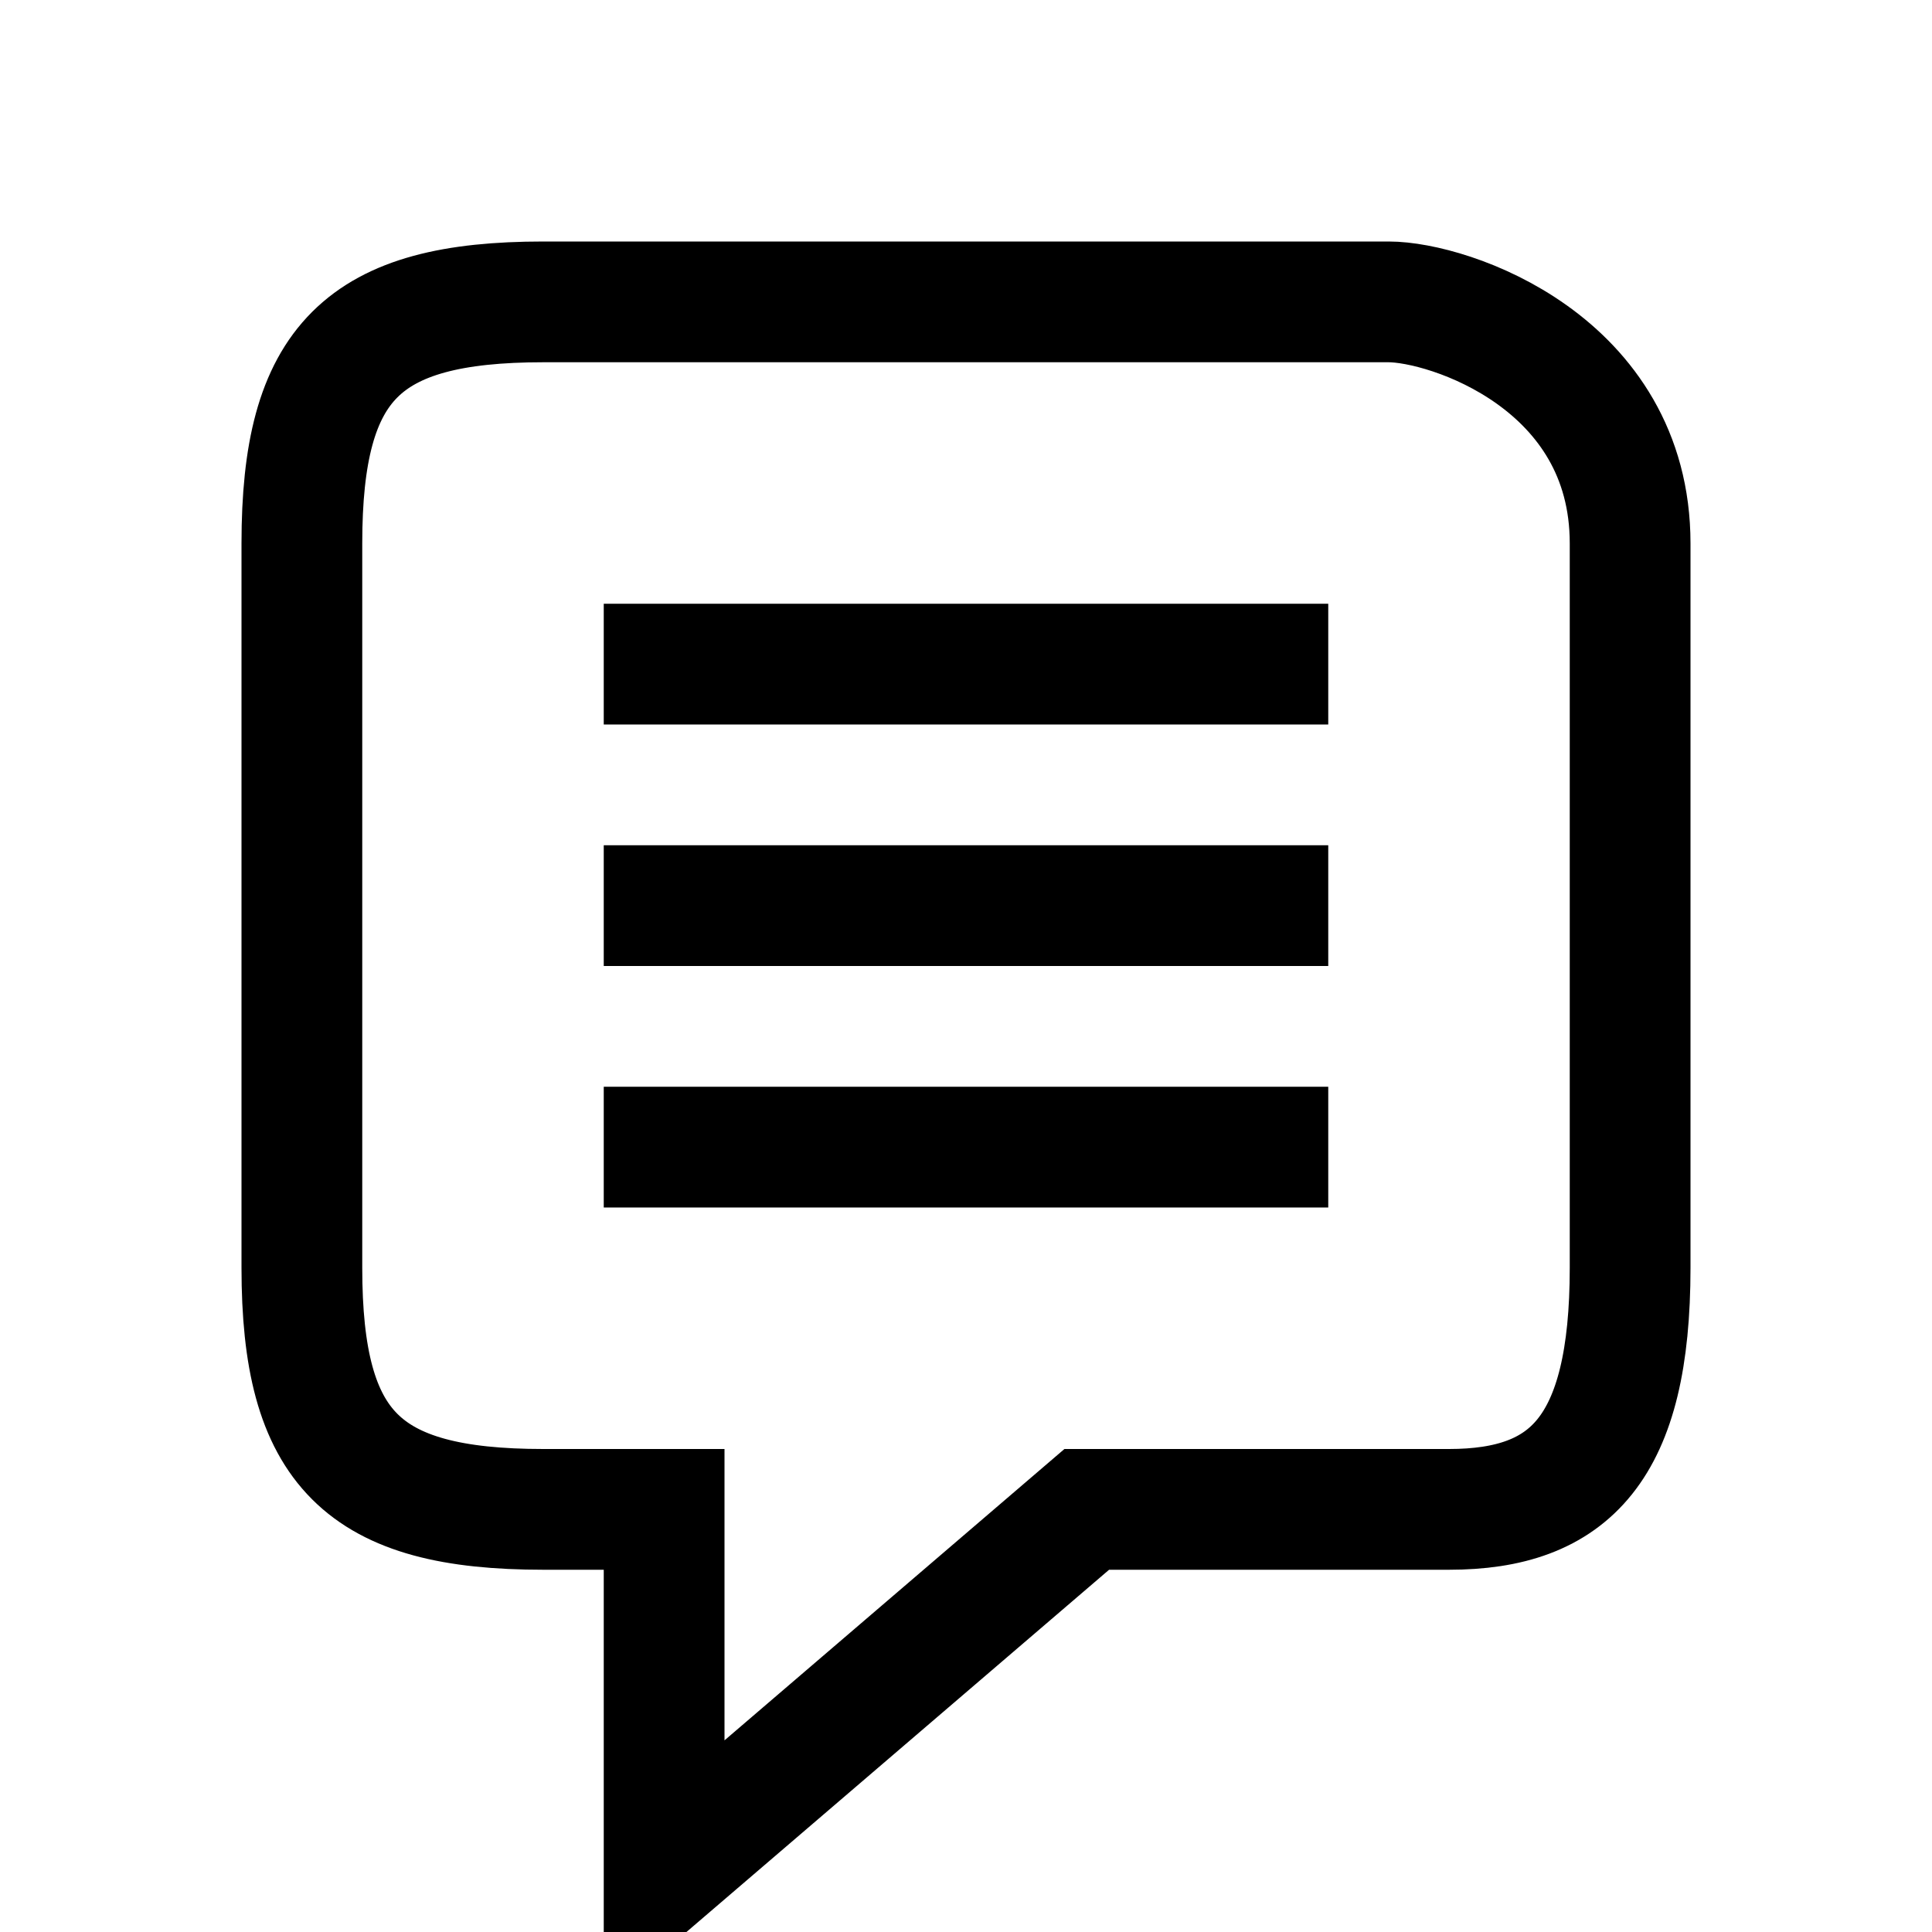
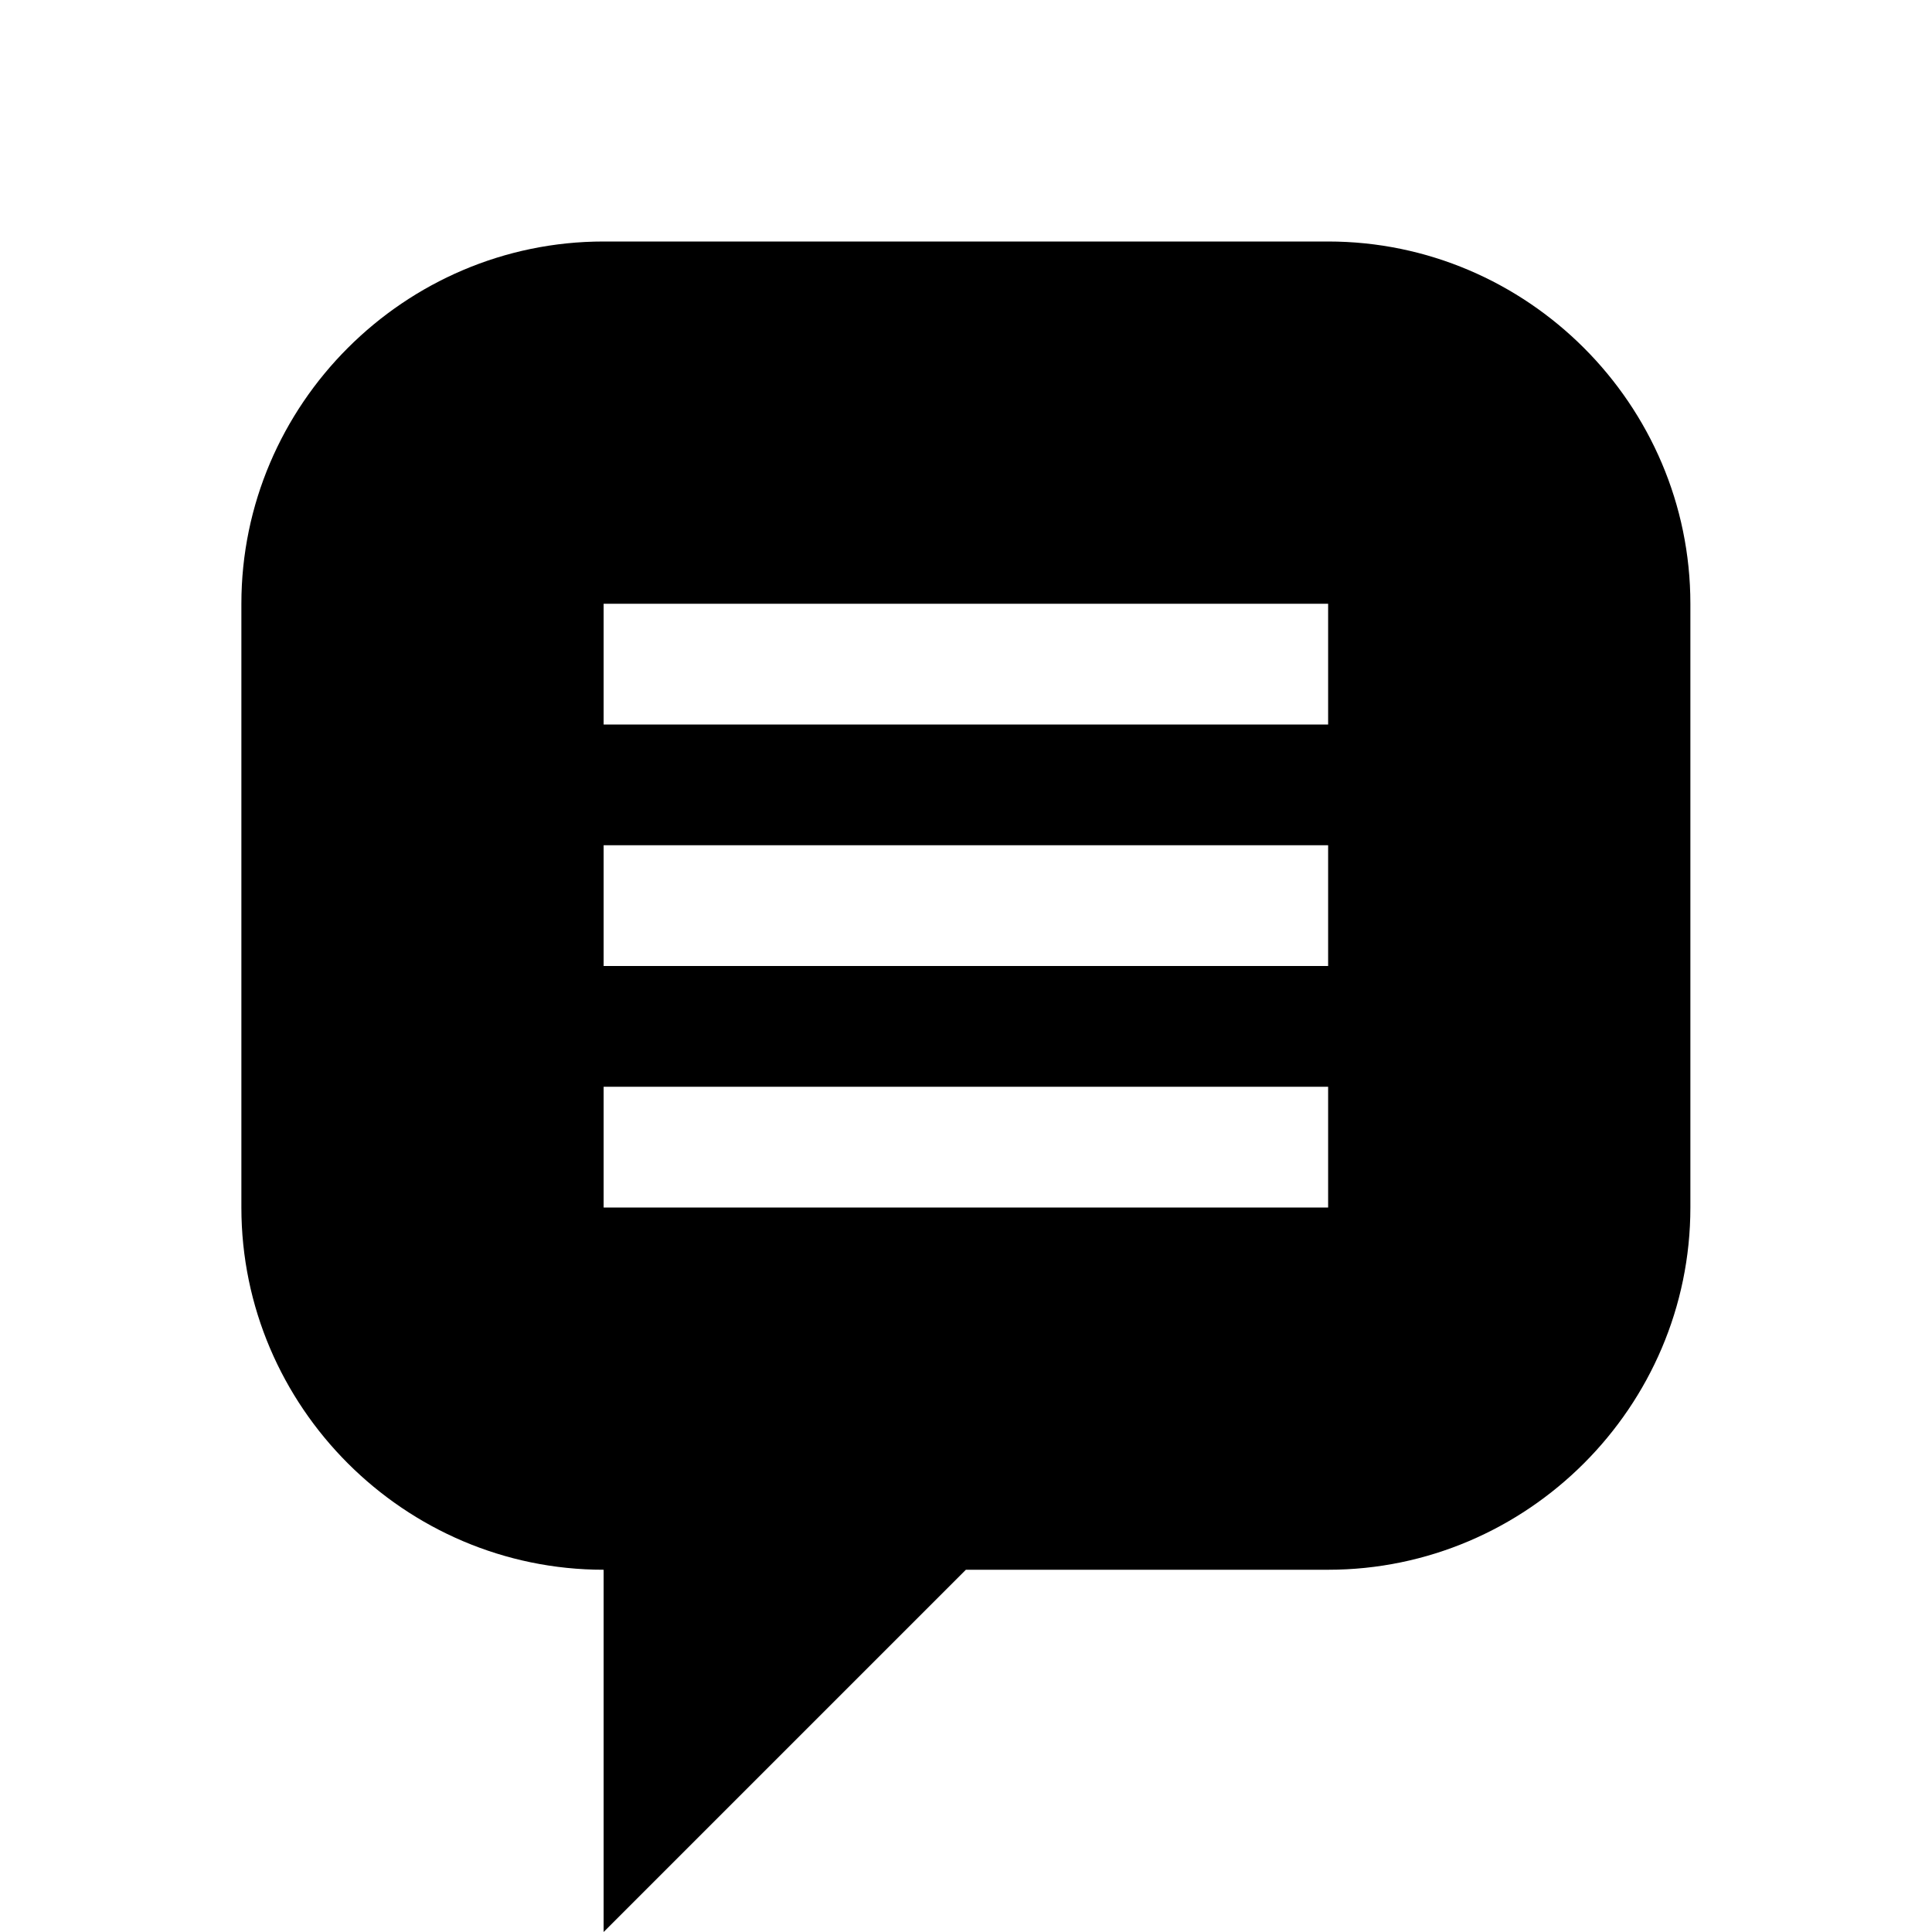
<svg xmlns="http://www.w3.org/2000/svg" version="1.1" viewBox="0 0 16 16">
-   <path fill="none" stroke="black" d="M 4.5 2.5 C 3 2.5 2.5 3 2.5 4.5 L 2.5 10.5 C 2.5 12 3 12.5 4.5 12.5 L 5.5 12.5 L 5.5 15.5 L 9 12.5 L 12 12.5 L 12 12.5 C 13 12.5 13.5 12 13.5 10.5 L 13.5 4.5 C 13.5 3 12 2.5 11.5 2.5 L 4.5 2.5 4" />
-   <path fille="none" stroke="black" stroke-linecap="square" d="M 5.5 5.5 L 10.5 5.5" />
-   <path fille="none" stroke="black" stroke-linecap="square" d="M 5.5 7.5 L 10.5 7.5" />
-   <path fille="none" stroke="black" stroke-linecap="square" d="M 5.5 9.5 L 10.5 9.5" />
+   <path d="M 10.999 2 h -6 c -1.649 0 -3 1.35 -3 3 v 5 c 0 1.65 1.351 3 3 3 v 3 l 3 -3 h 3 c 1.649 0 3 -1.35 3 -3 V 5 C 13.999 3.35 12.648 2 10.999 2 M 10.999 10 h -6 V 9 h 6 V 10 z M 10.999 8 h -6 V 7 h 6 V 8 z M 10.999 6 h -6 V 5 h 6 V 6 z" />
</svg>
